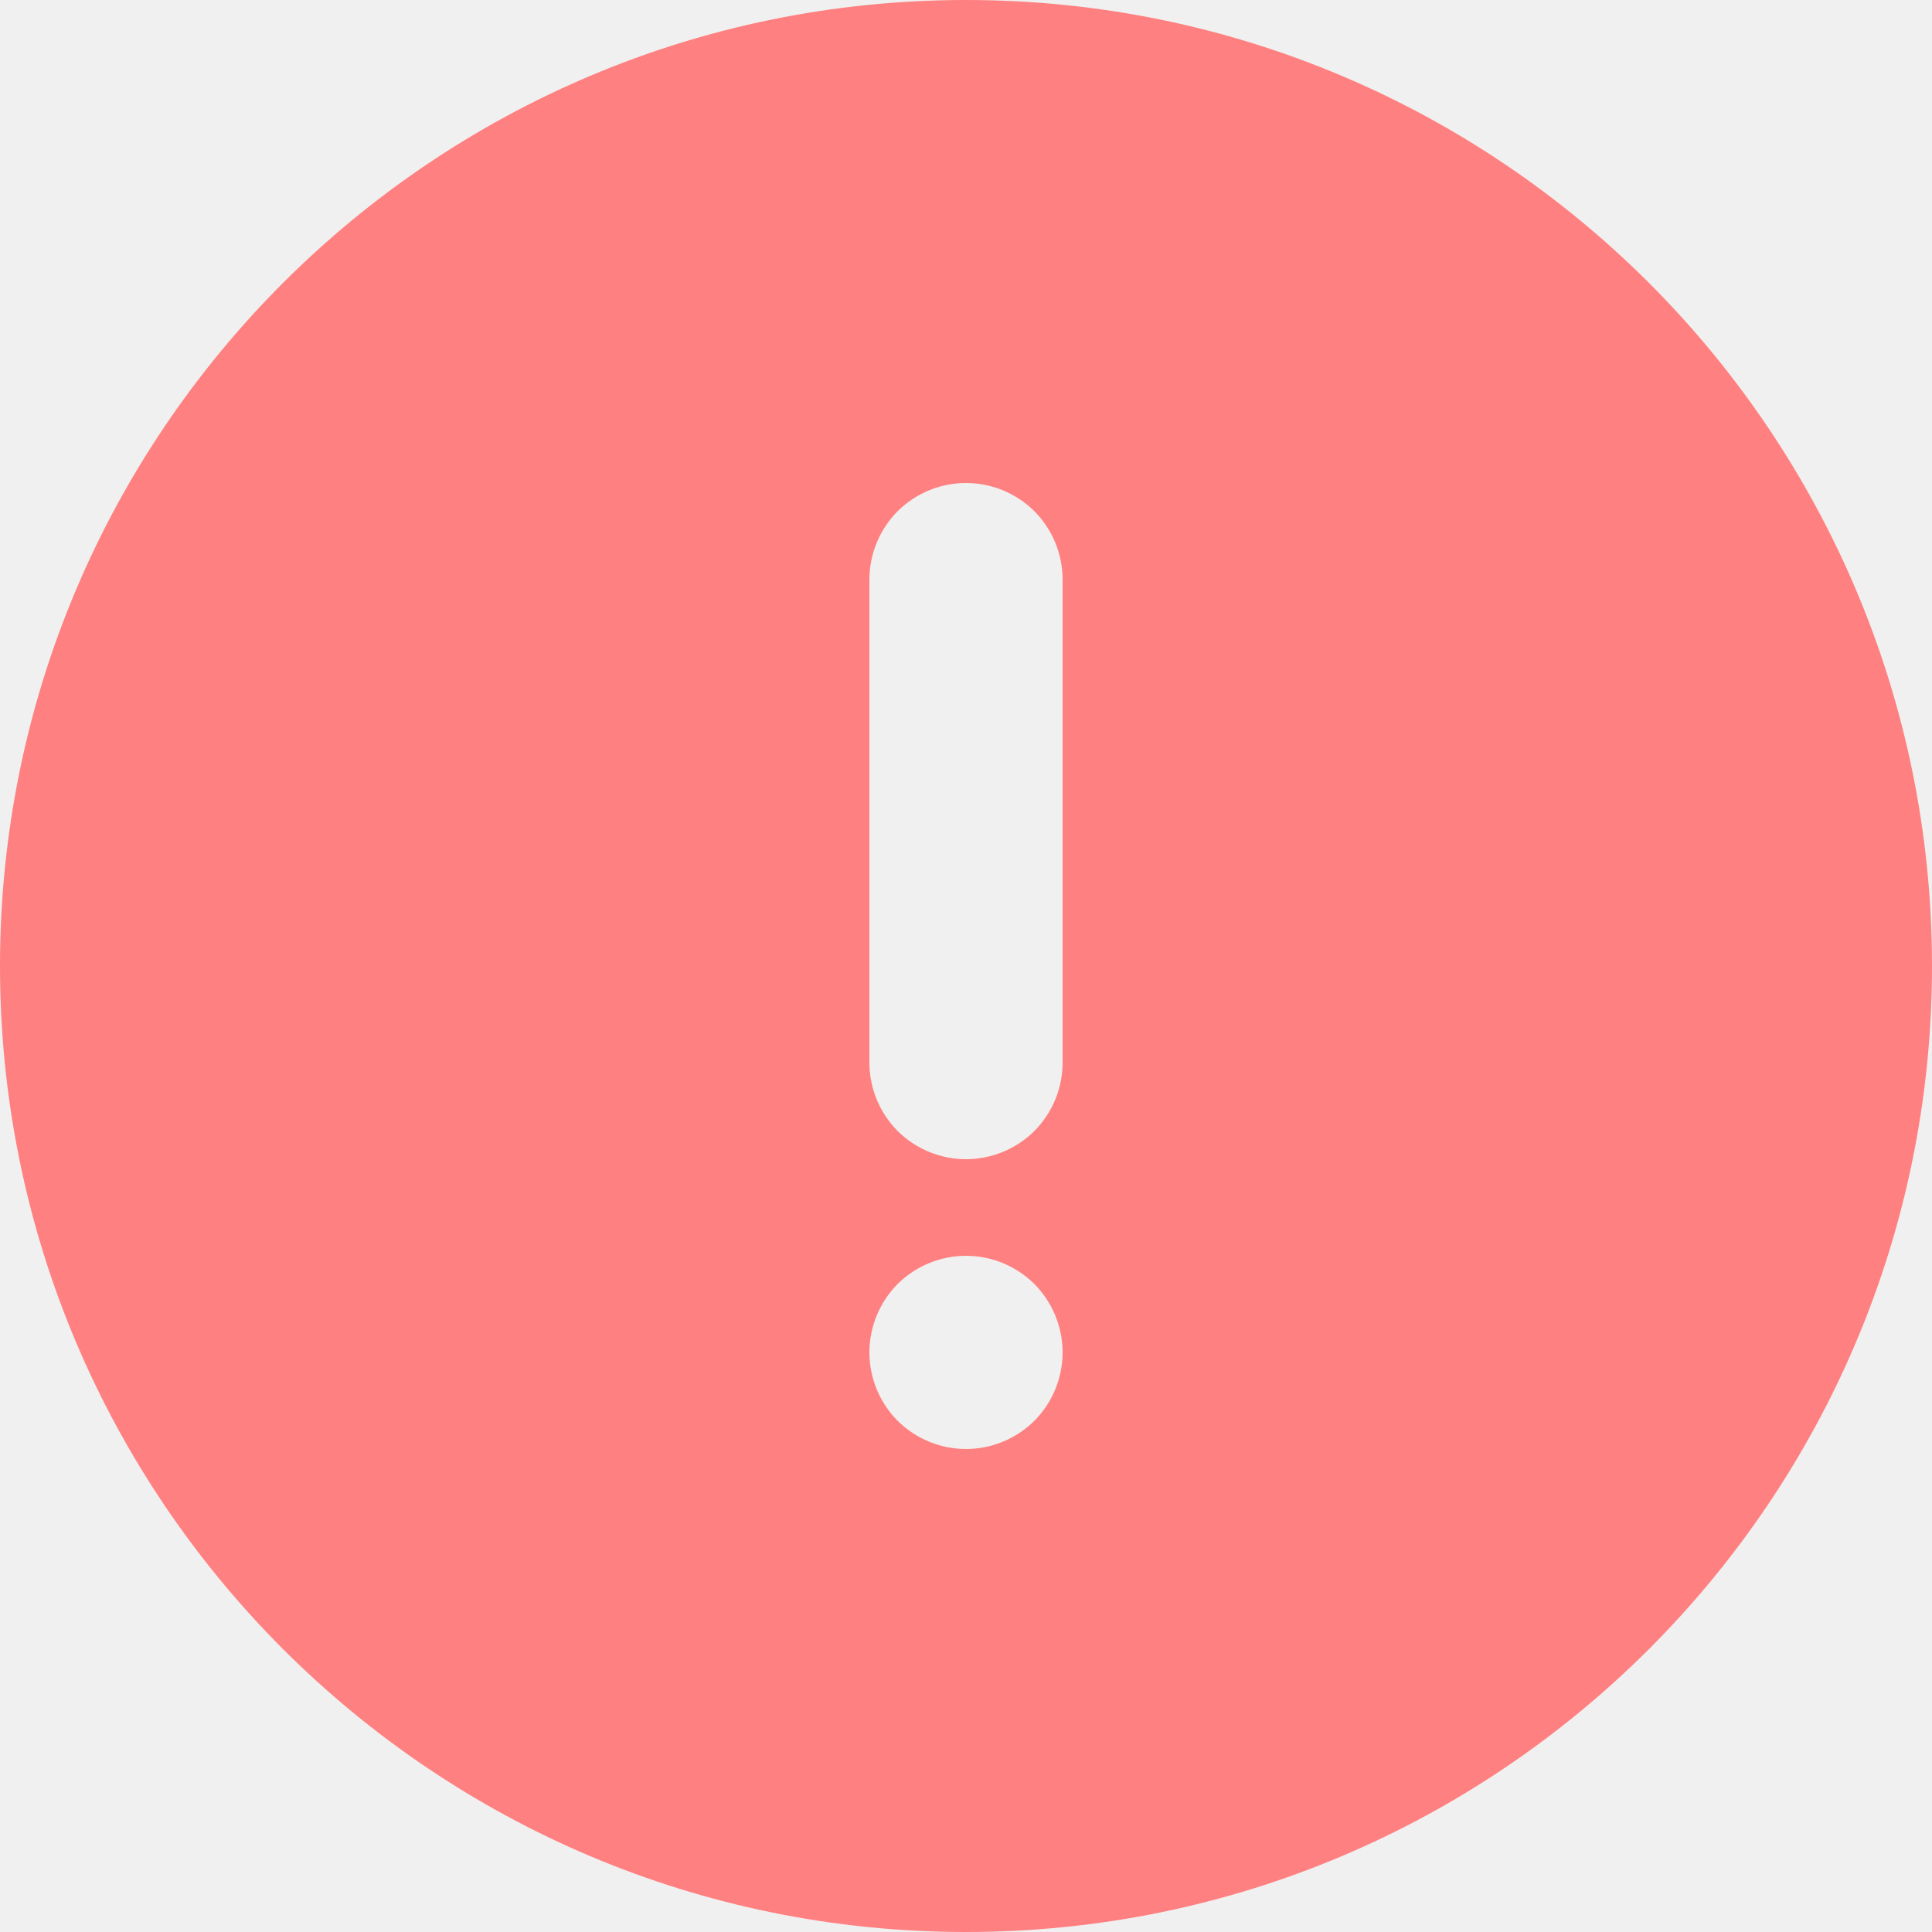
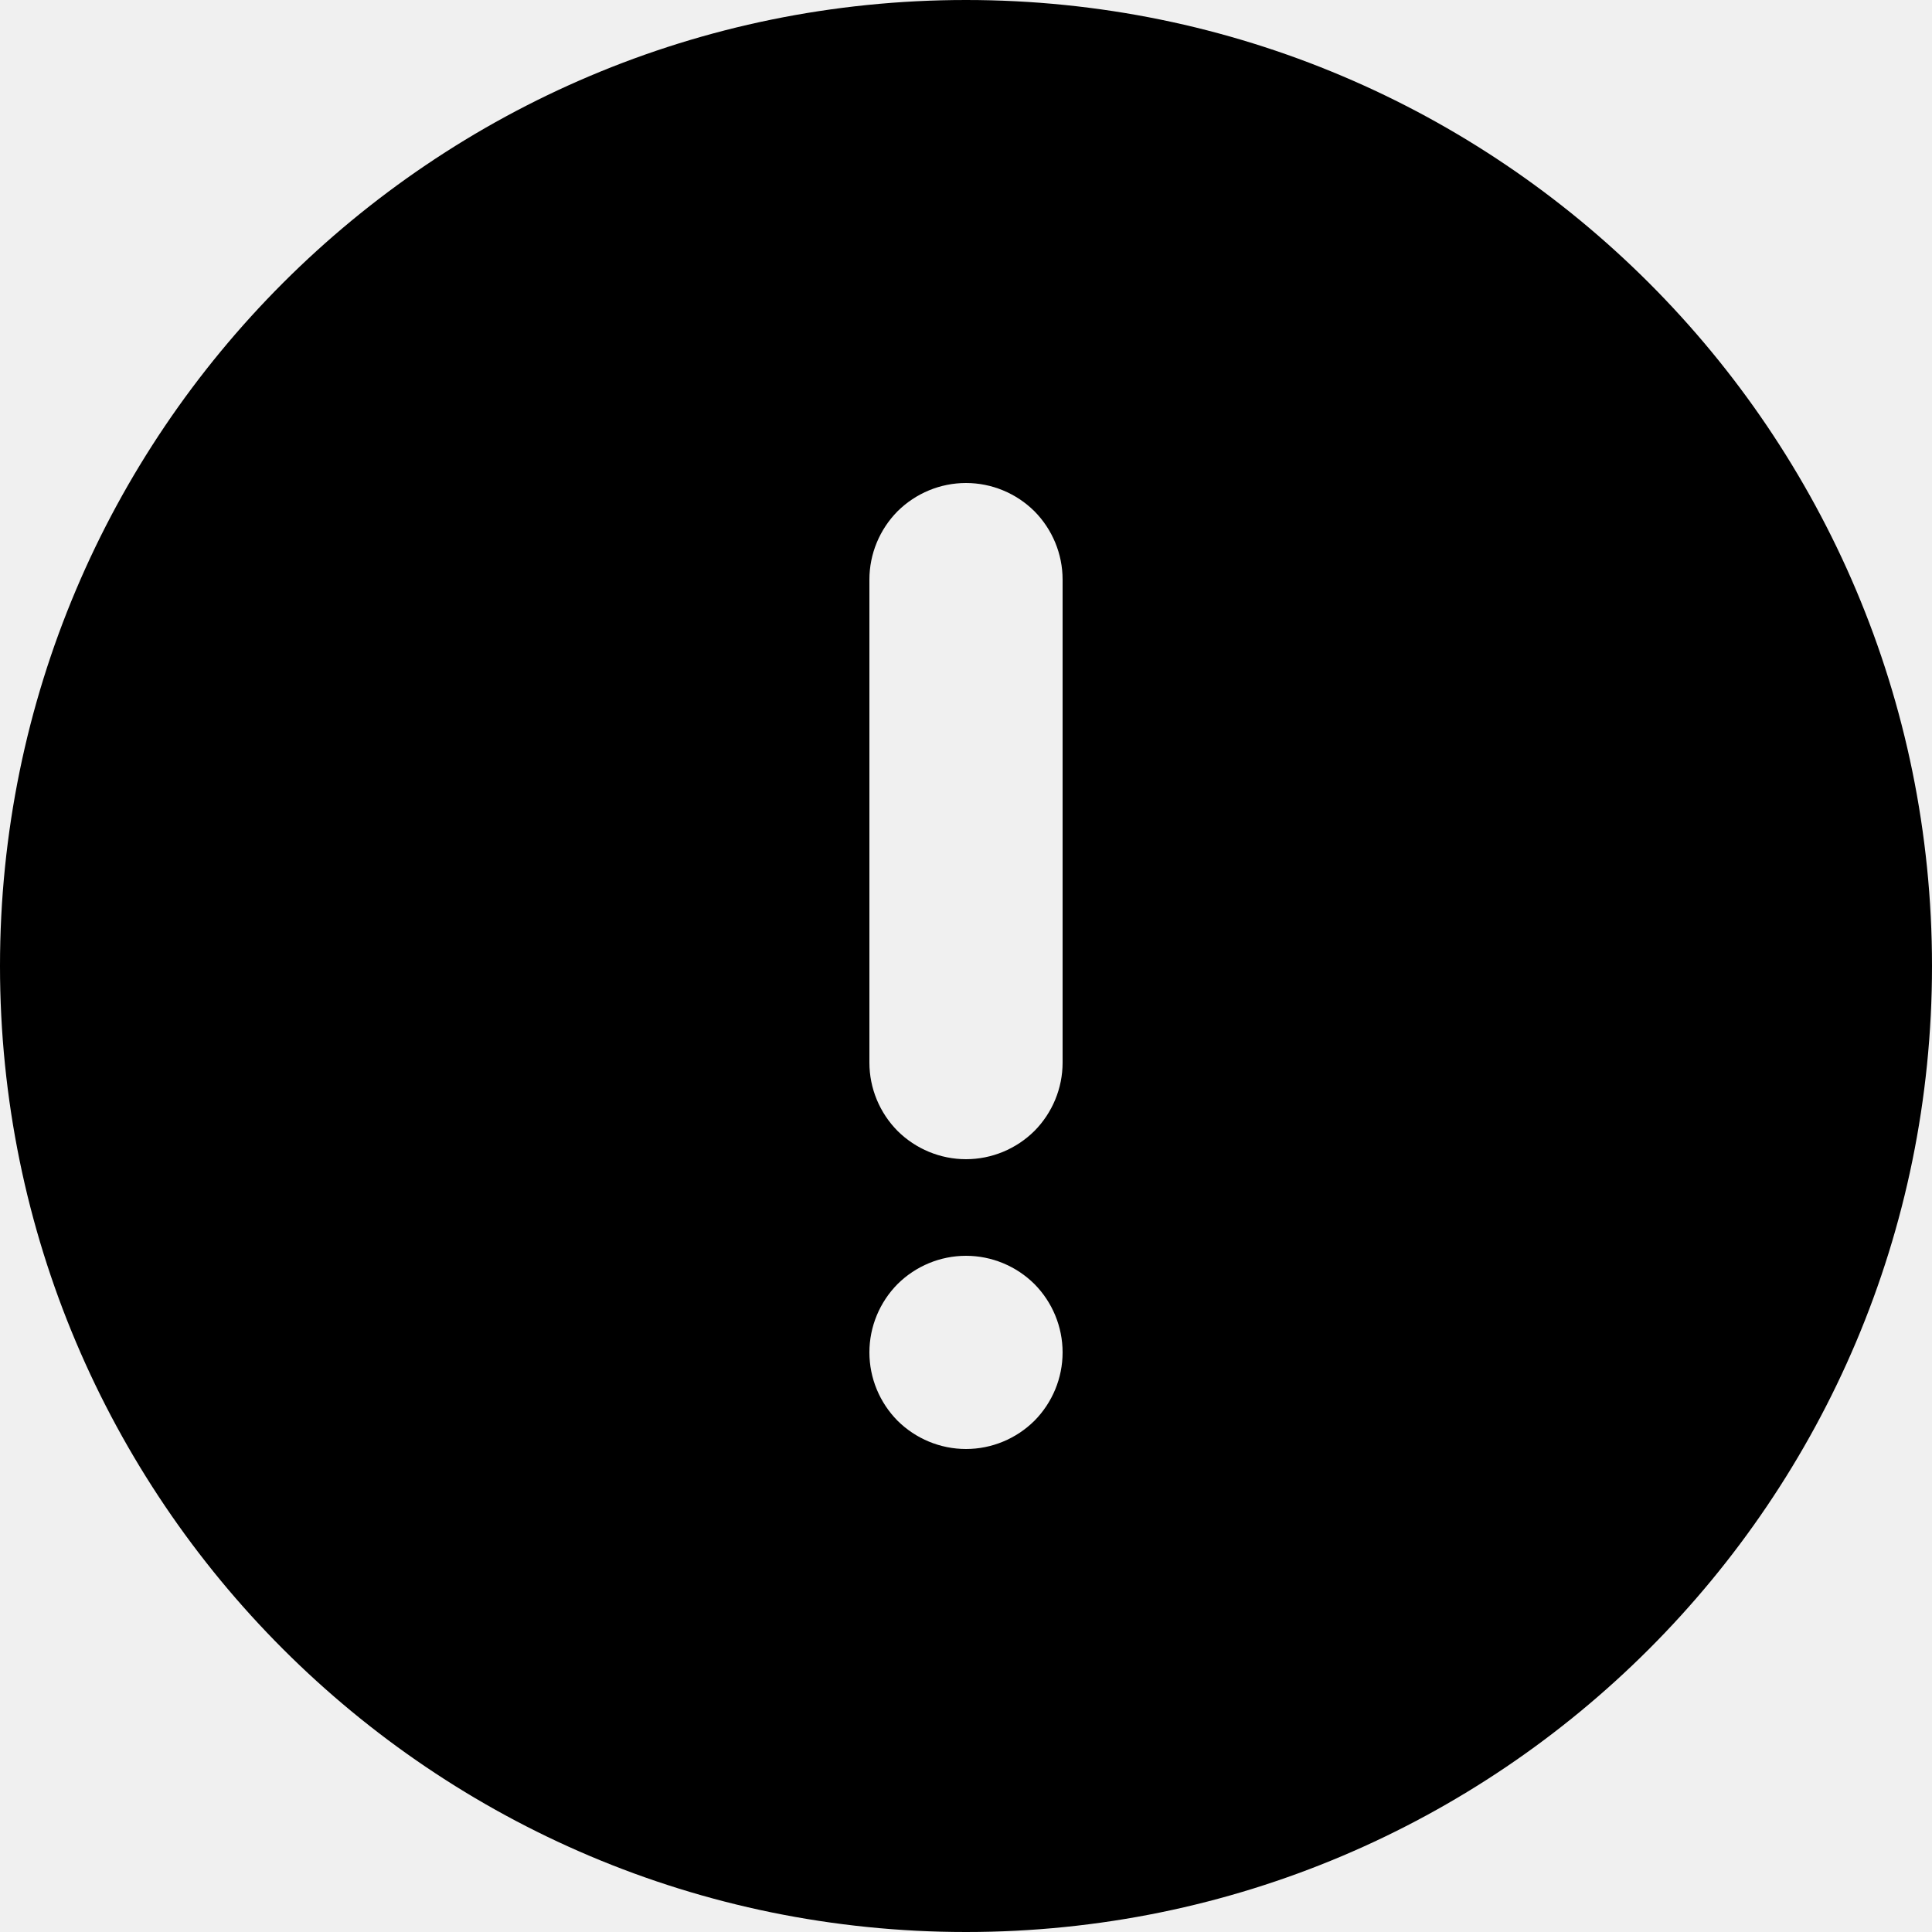
<svg xmlns="http://www.w3.org/2000/svg" width="10" height="10" viewBox="0 0 10 10" fill="none">
  <g clip-path="url(#clip0_657_16607)">
-     <path d="M5 10C2.239 10 0 7.761 0 5C0 2.239 2.239 0 5 0C7.761 0 10 2.239 10 5C10 7.761 7.761 10 5 10ZM5 2.5C4.867 2.5 4.74 2.553 4.646 2.646C4.553 2.74 4.5 2.867 4.5 3V5.5C4.5 5.633 4.553 5.76 4.646 5.854C4.74 5.947 4.867 6 5 6C5.133 6 5.26 5.947 5.354 5.854C5.447 5.76 5.5 5.633 5.5 5.5V3C5.5 2.867 5.447 2.74 5.354 2.646C5.26 2.553 5.133 2.5 5 2.5ZM5 7.5C5.133 7.5 5.26 7.447 5.354 7.354C5.447 7.26 5.5 7.133 5.5 7C5.5 6.867 5.447 6.74 5.354 6.646C5.26 6.553 5.133 6.5 5 6.5C4.867 6.5 4.74 6.553 4.646 6.646C4.553 6.74 4.5 6.867 4.5 7C4.5 7.133 4.553 7.26 4.646 7.354C4.74 7.447 4.867 7.5 5 7.5Z" fill="#FF8080" />
+     <path d="M5 10C2.239 10 0 7.761 0 5C0 2.239 2.239 0 5 0C7.761 0 10 2.239 10 5C10 7.761 7.761 10 5 10ZM5 2.5C4.867 2.5 4.74 2.553 4.646 2.646C4.553 2.74 4.5 2.867 4.5 3V5.5C4.5 5.633 4.553 5.76 4.646 5.854C4.74 5.947 4.867 6 5 6C5.133 6 5.26 5.947 5.354 5.854C5.447 5.76 5.5 5.633 5.5 5.5V3C5.5 2.867 5.447 2.74 5.354 2.646C5.26 2.553 5.133 2.5 5 2.5ZM5 7.5C5.133 7.5 5.26 7.447 5.354 7.354C5.447 7.26 5.5 7.133 5.5 7C5.5 6.867 5.447 6.74 5.354 6.646C5.26 6.553 5.133 6.5 5 6.5C4.867 6.5 4.74 6.553 4.646 6.646C4.553 6.74 4.5 6.867 4.5 7C4.5 7.133 4.553 7.26 4.646 7.354C4.74 7.447 4.867 7.5 5 7.5Z" fill="currentColor" />
  </g>
  <defs>
    <clipPath id="clip0_657_16607">
-       <rect width="10" height="10" fill="white" />
+       <rect width="10" height="10" fill="none" />
    </clipPath>
  </defs>
</svg>
